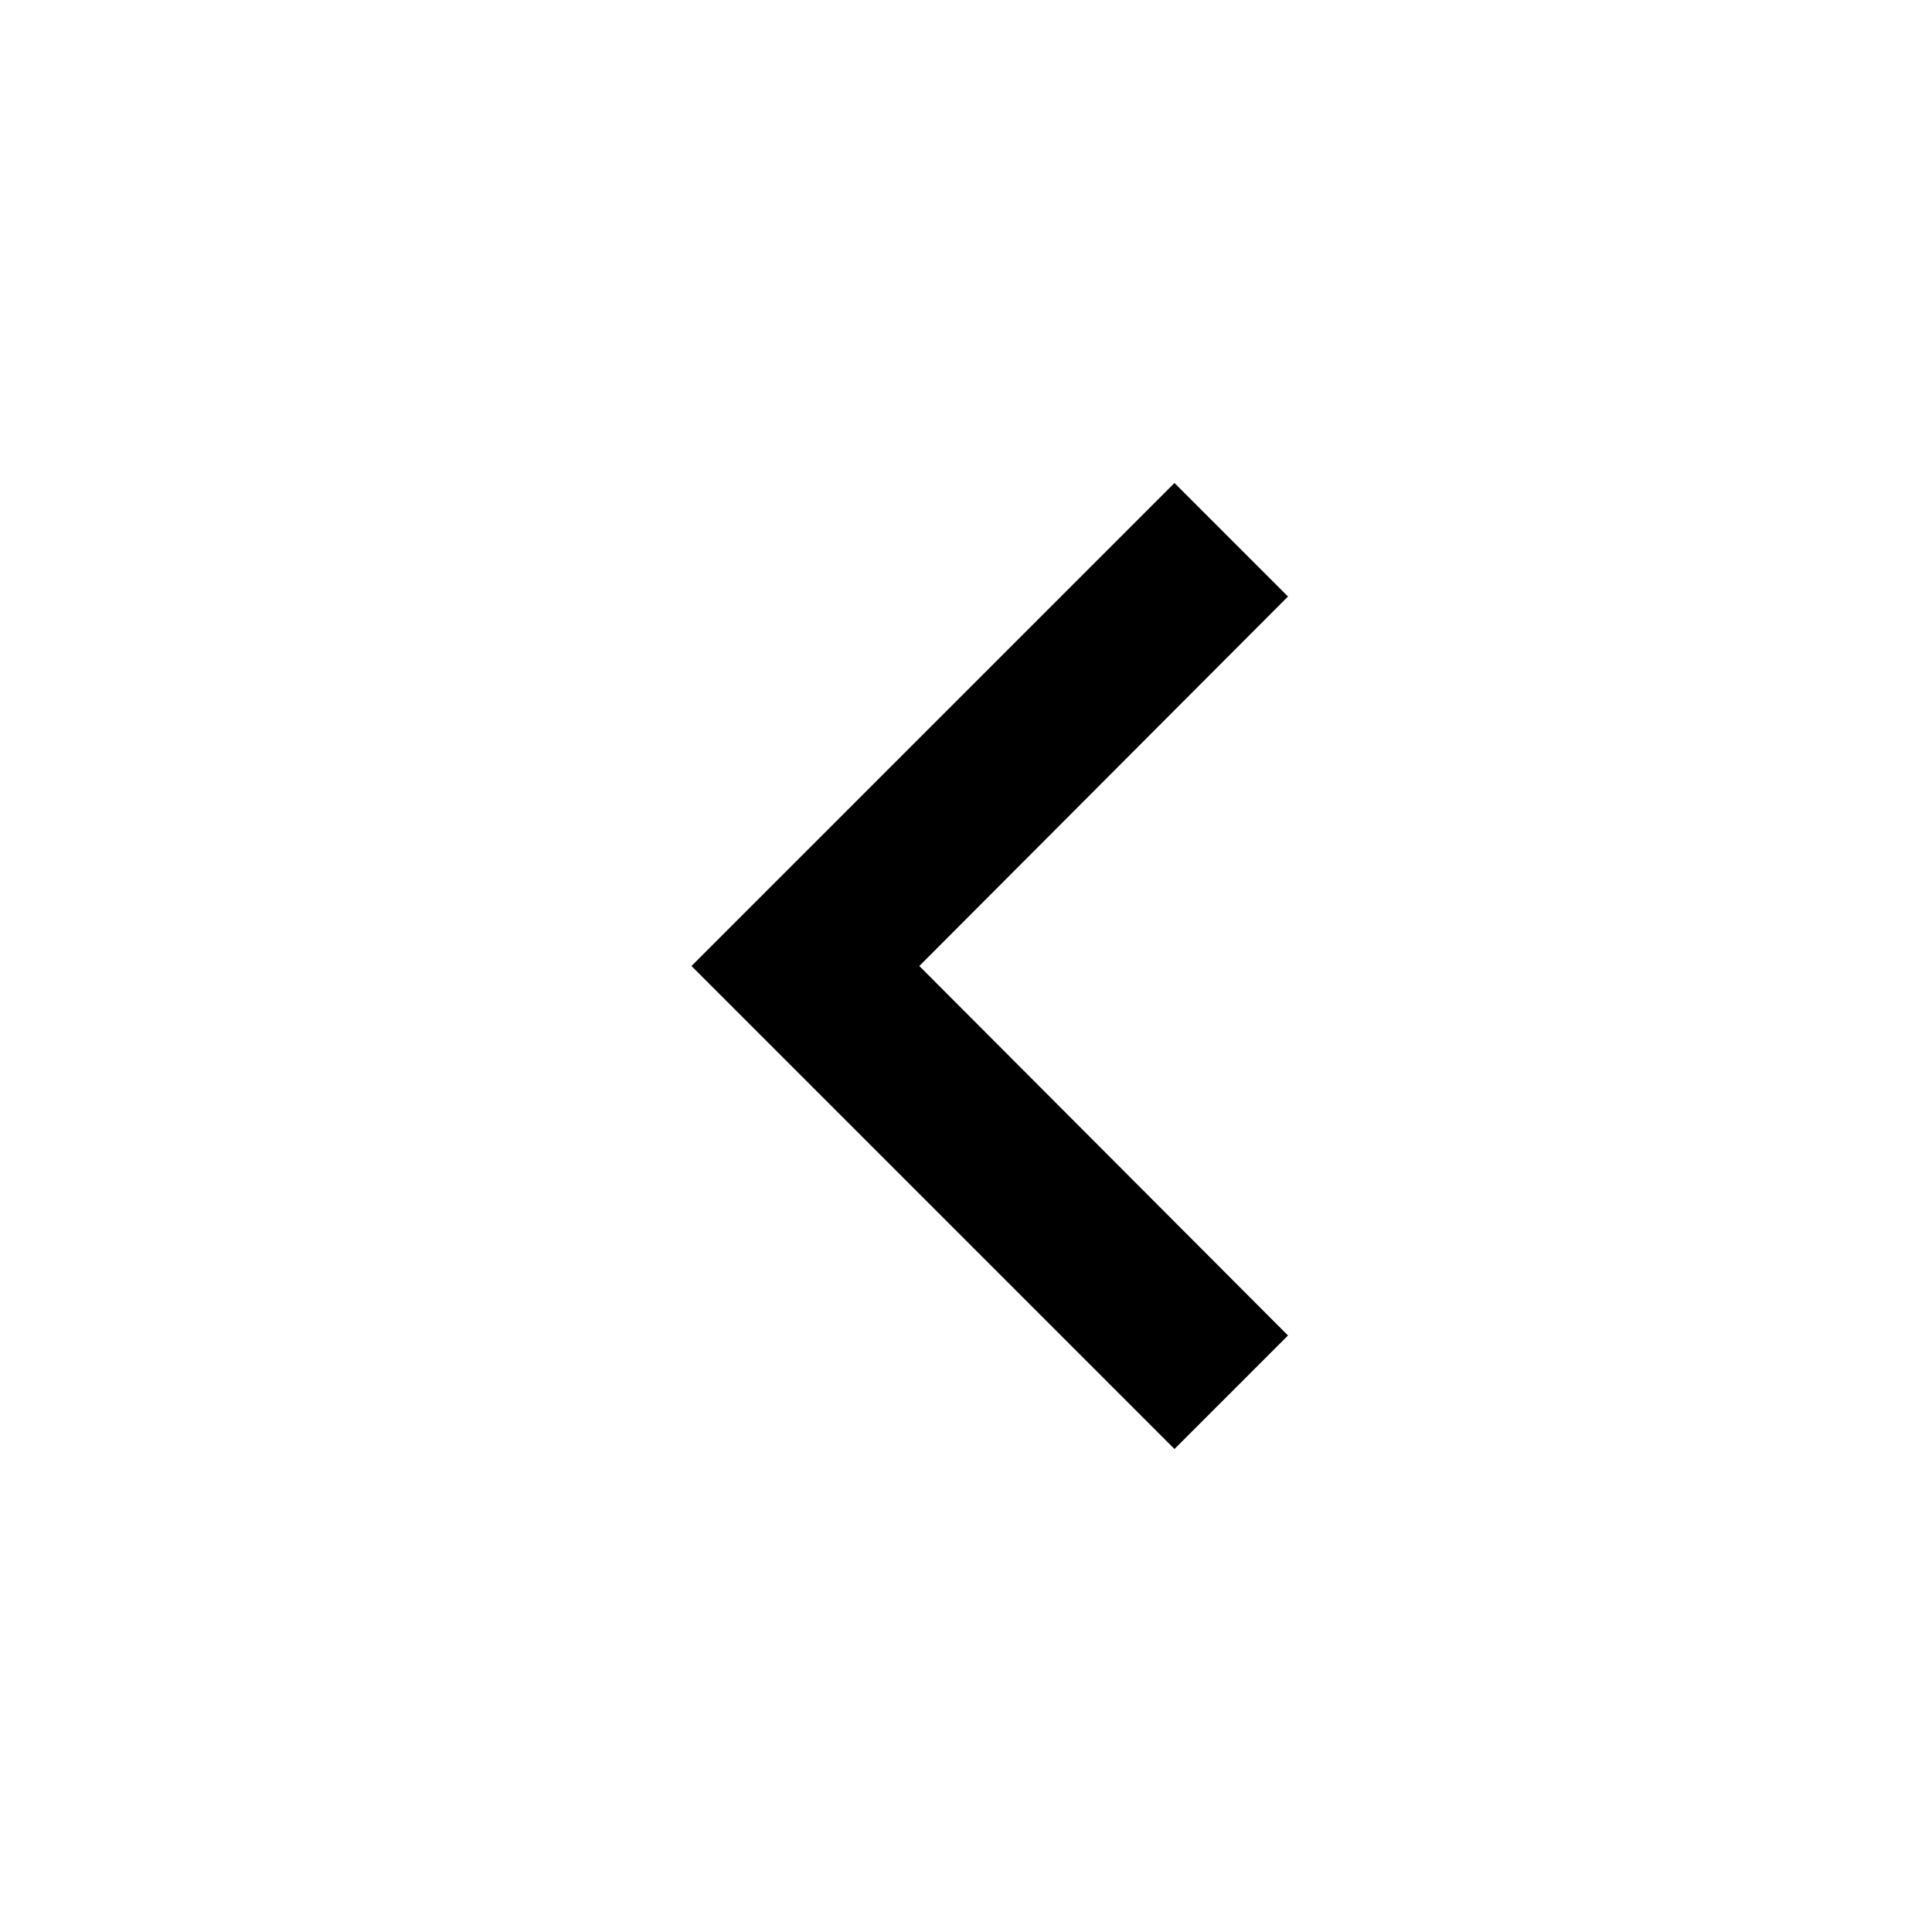
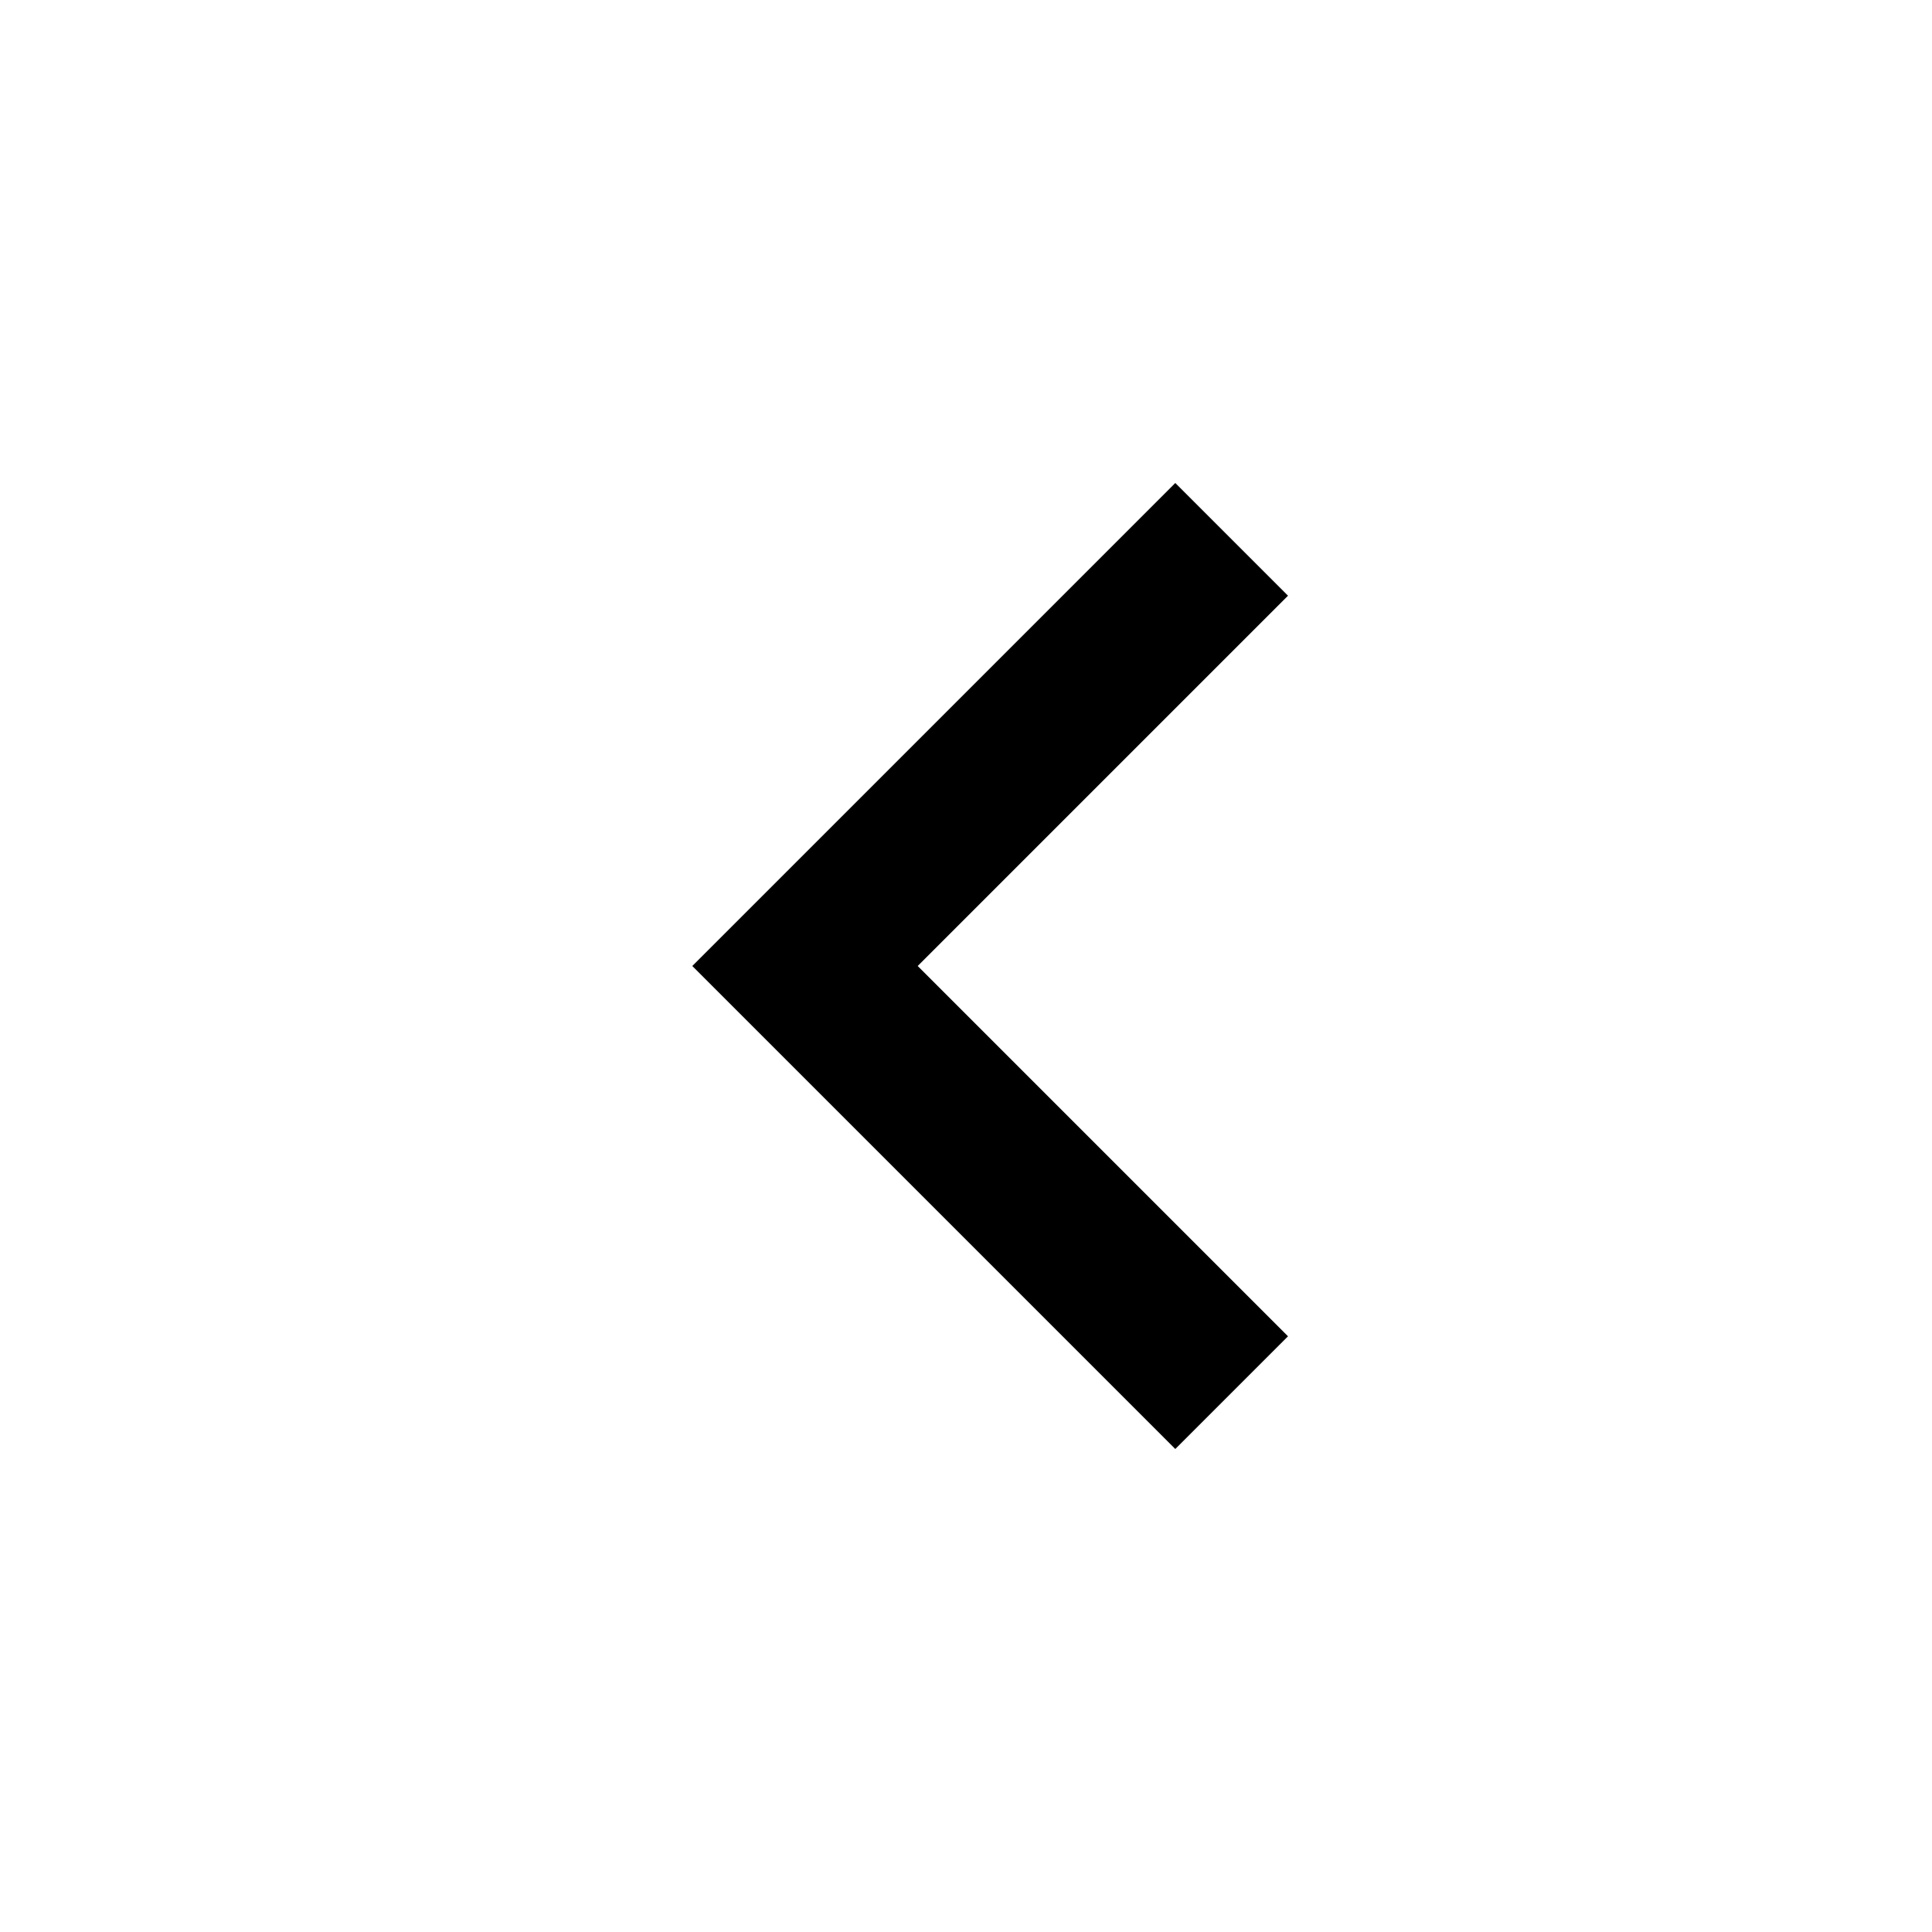
- <svg xmlns="http://www.w3.org/2000/svg" width="48px" height="48px" viewBox="0 0 48 48" version="1.1">
-   <g id="Icon/arrow-left-black" stroke="none" stroke-width="1" fill="none" fill-rule="evenodd">
-     <polygon id="Shape" fill="#000000" transform="translate(24.59, 24) scale(-1, 1) translate(-24.59, -24) " points="17.18 33.18 26.34 24 17.18 14.82 20 12 32 24 20 36" />
-   </g>
+ <svg xmlns="http://www.w3.org/2000/svg" version="1.1" x="0px" y="0px" viewBox="0 0 48 48" style="enable-background:new 0 0 48 48;" xml:space="preserve">
+   <style type="text/css">
+ 	.st0{fill-rule:evenodd;clip-rule:evenodd;}
+ </style>
+   <path class="st0" d="M32,33.2L22.8,24l9.2-9.2L29.2,12l-12,12l12,12L32,33.2z" />
</svg>
